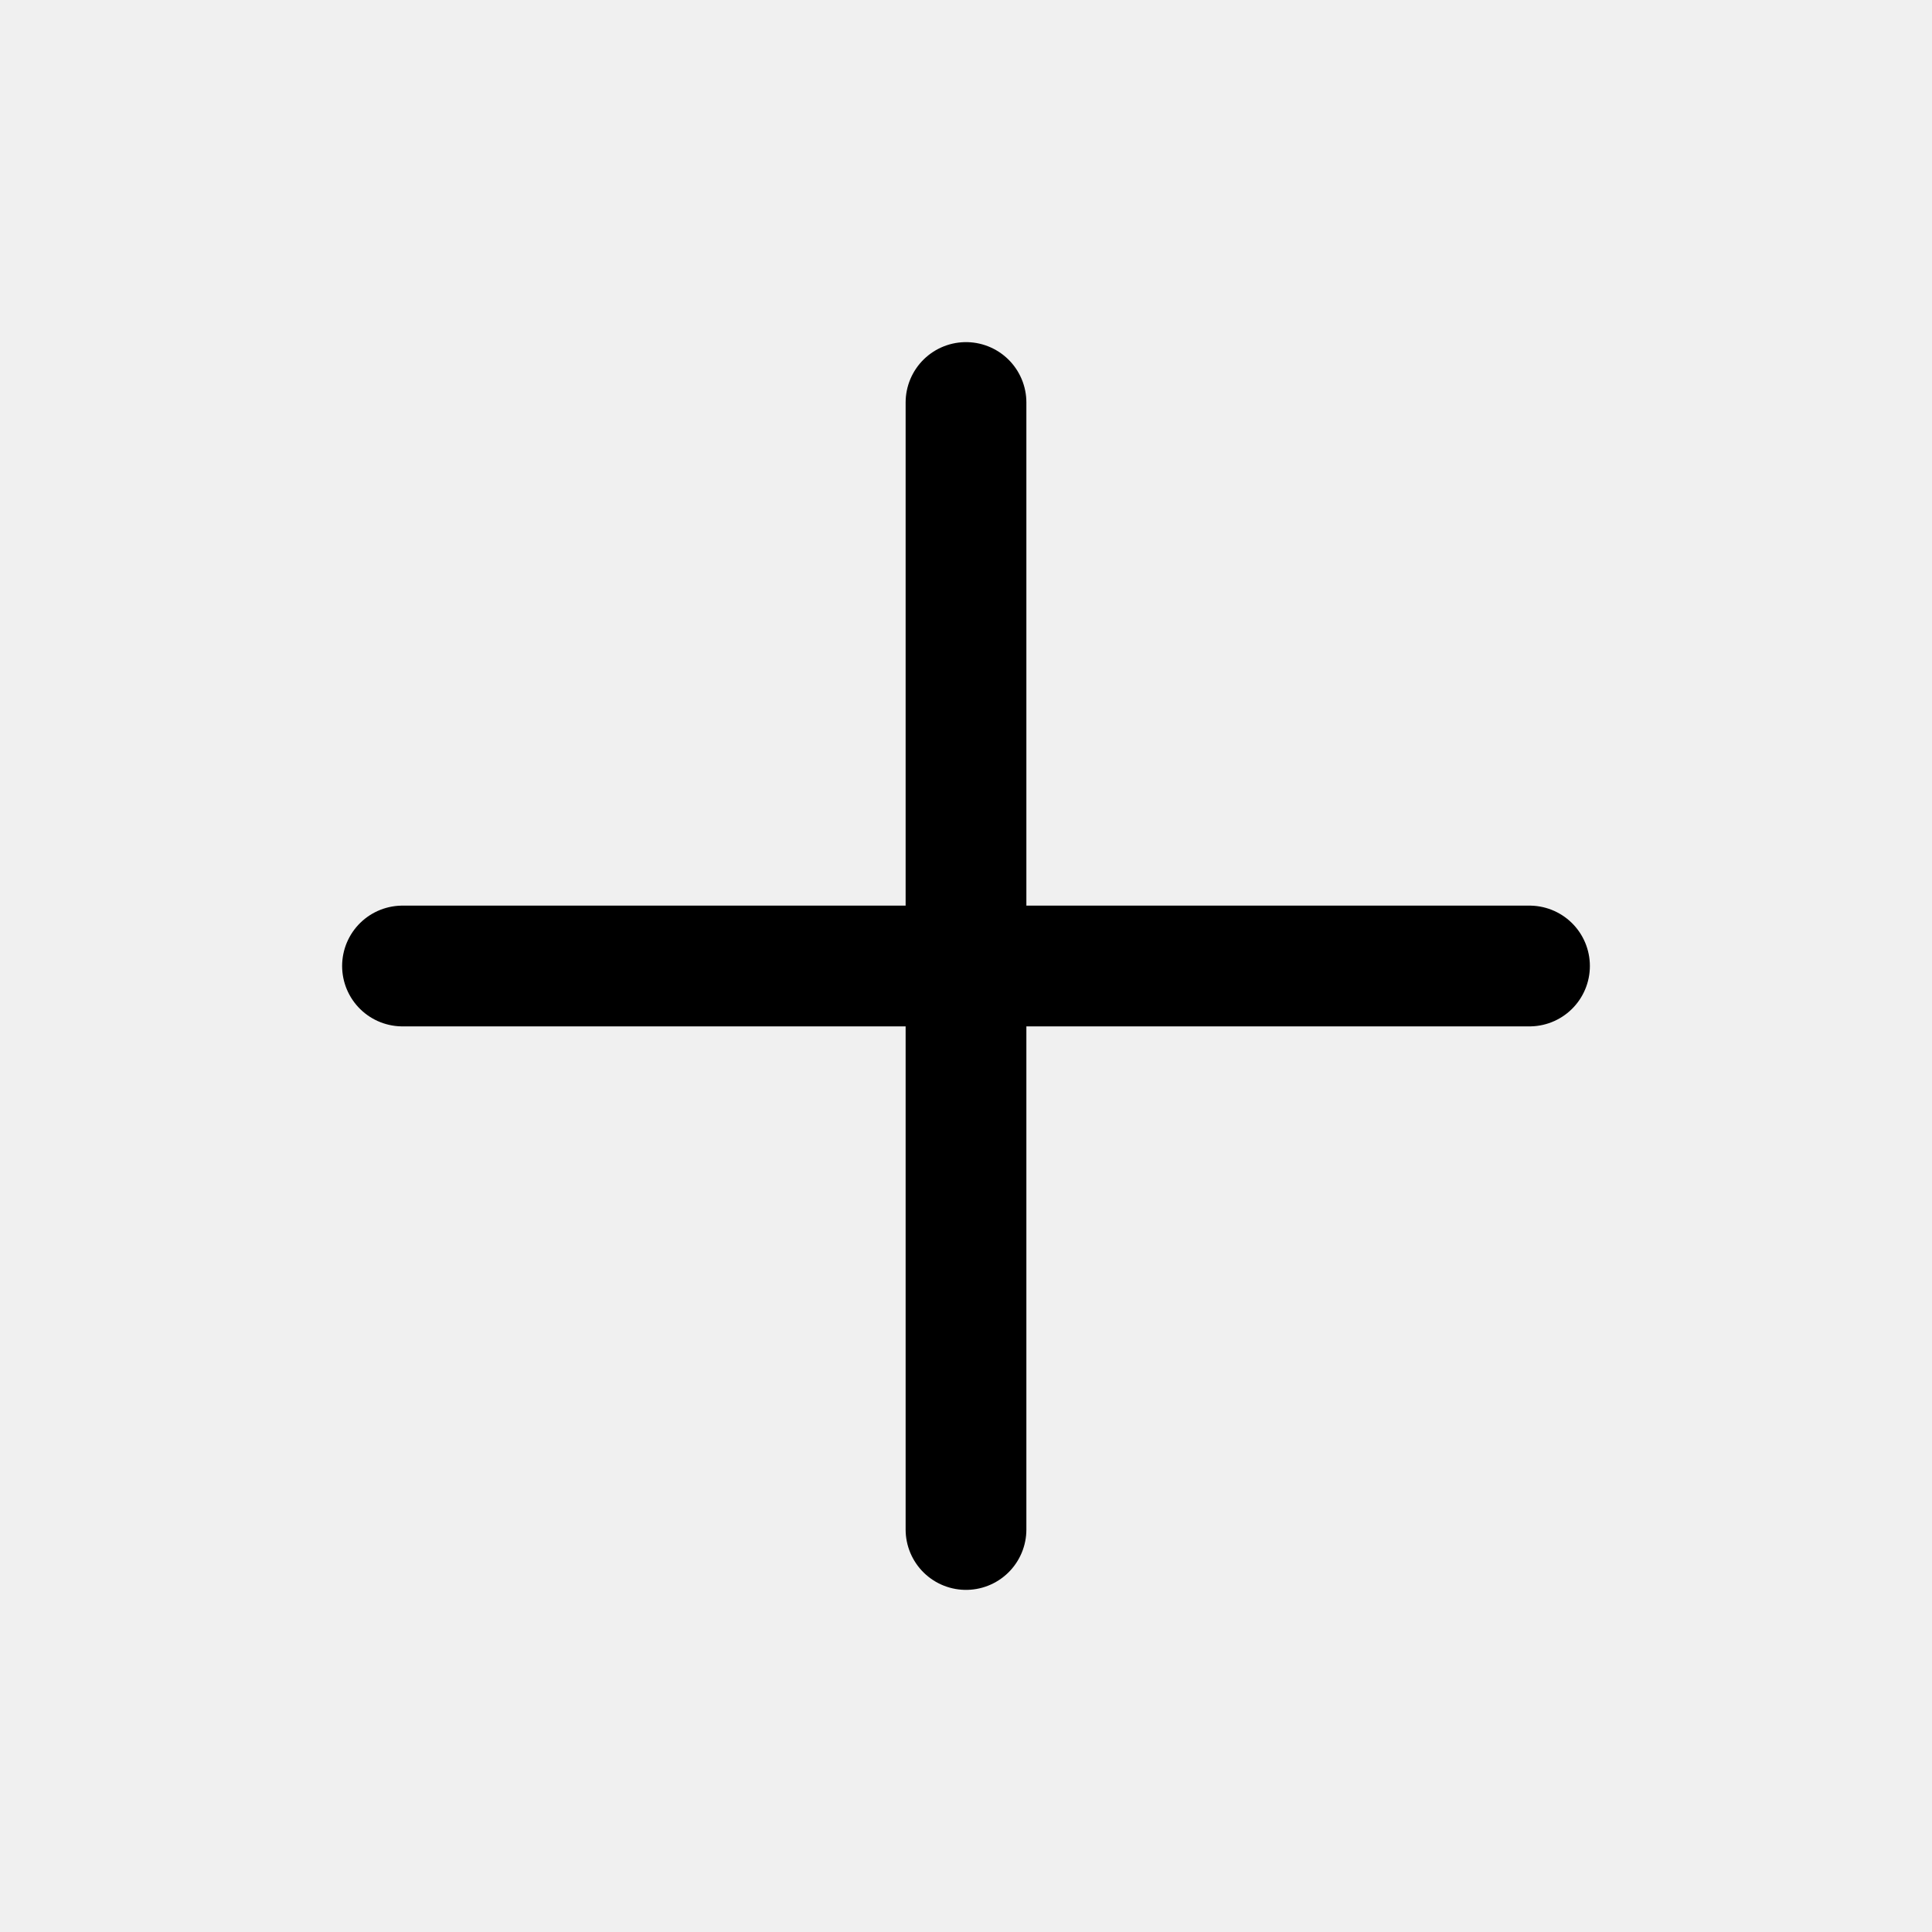
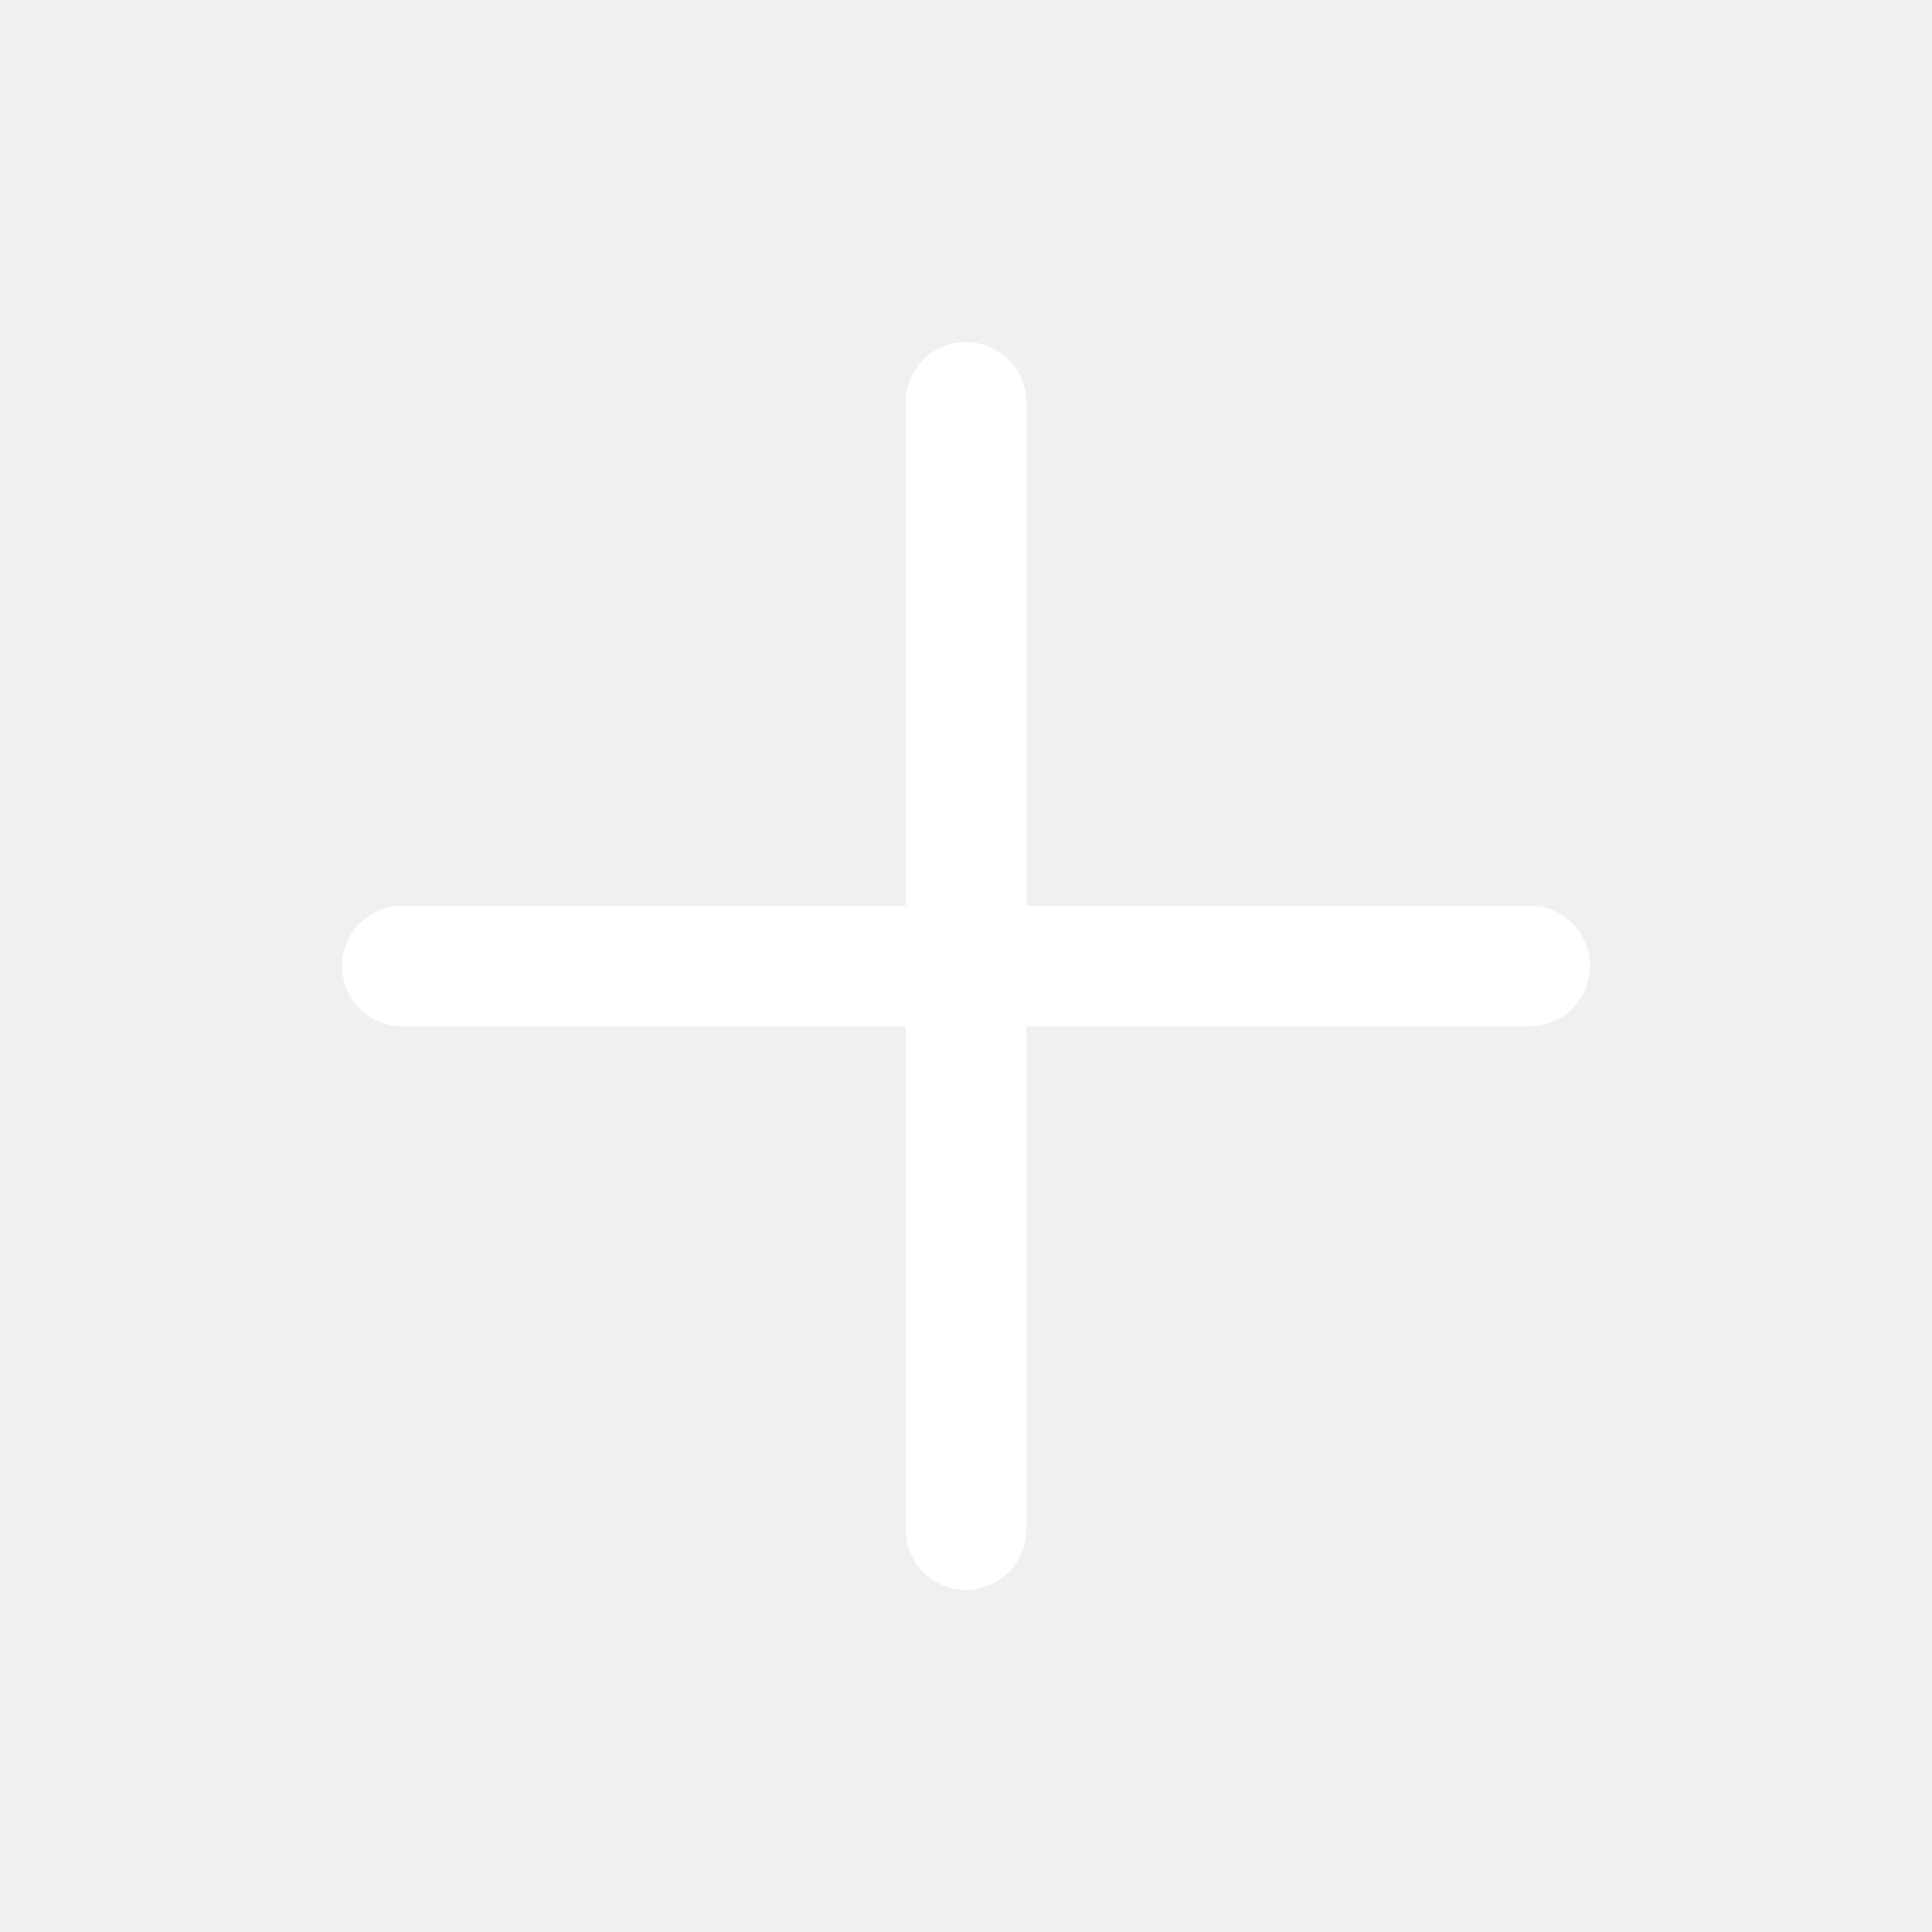
- <svg xmlns="http://www.w3.org/2000/svg" class="icon icon-tabler icon-tabler-plus" width="44" height="44" viewBox="0 0 24 24" stroke-width="1.5" stroke="#000000" fill="none" stroke-linecap="round" stroke-linejoin="round">
+ <svg xmlns="http://www.w3.org/2000/svg" class="icon icon-tabler icon-tabler-plus" width="44" height="44" viewBox="0 0 24 24" stroke-width="1.5" stroke="white" fill="none" stroke-linecap="round" stroke-linejoin="round">
  <path stroke="none" d="M0 0h24v24H0z" fill="none" />
  <line x1="12" y1="5" x2="12" y2="19" />
  <line x1="5" y1="12" x2="19" y2="12" />
</svg>
